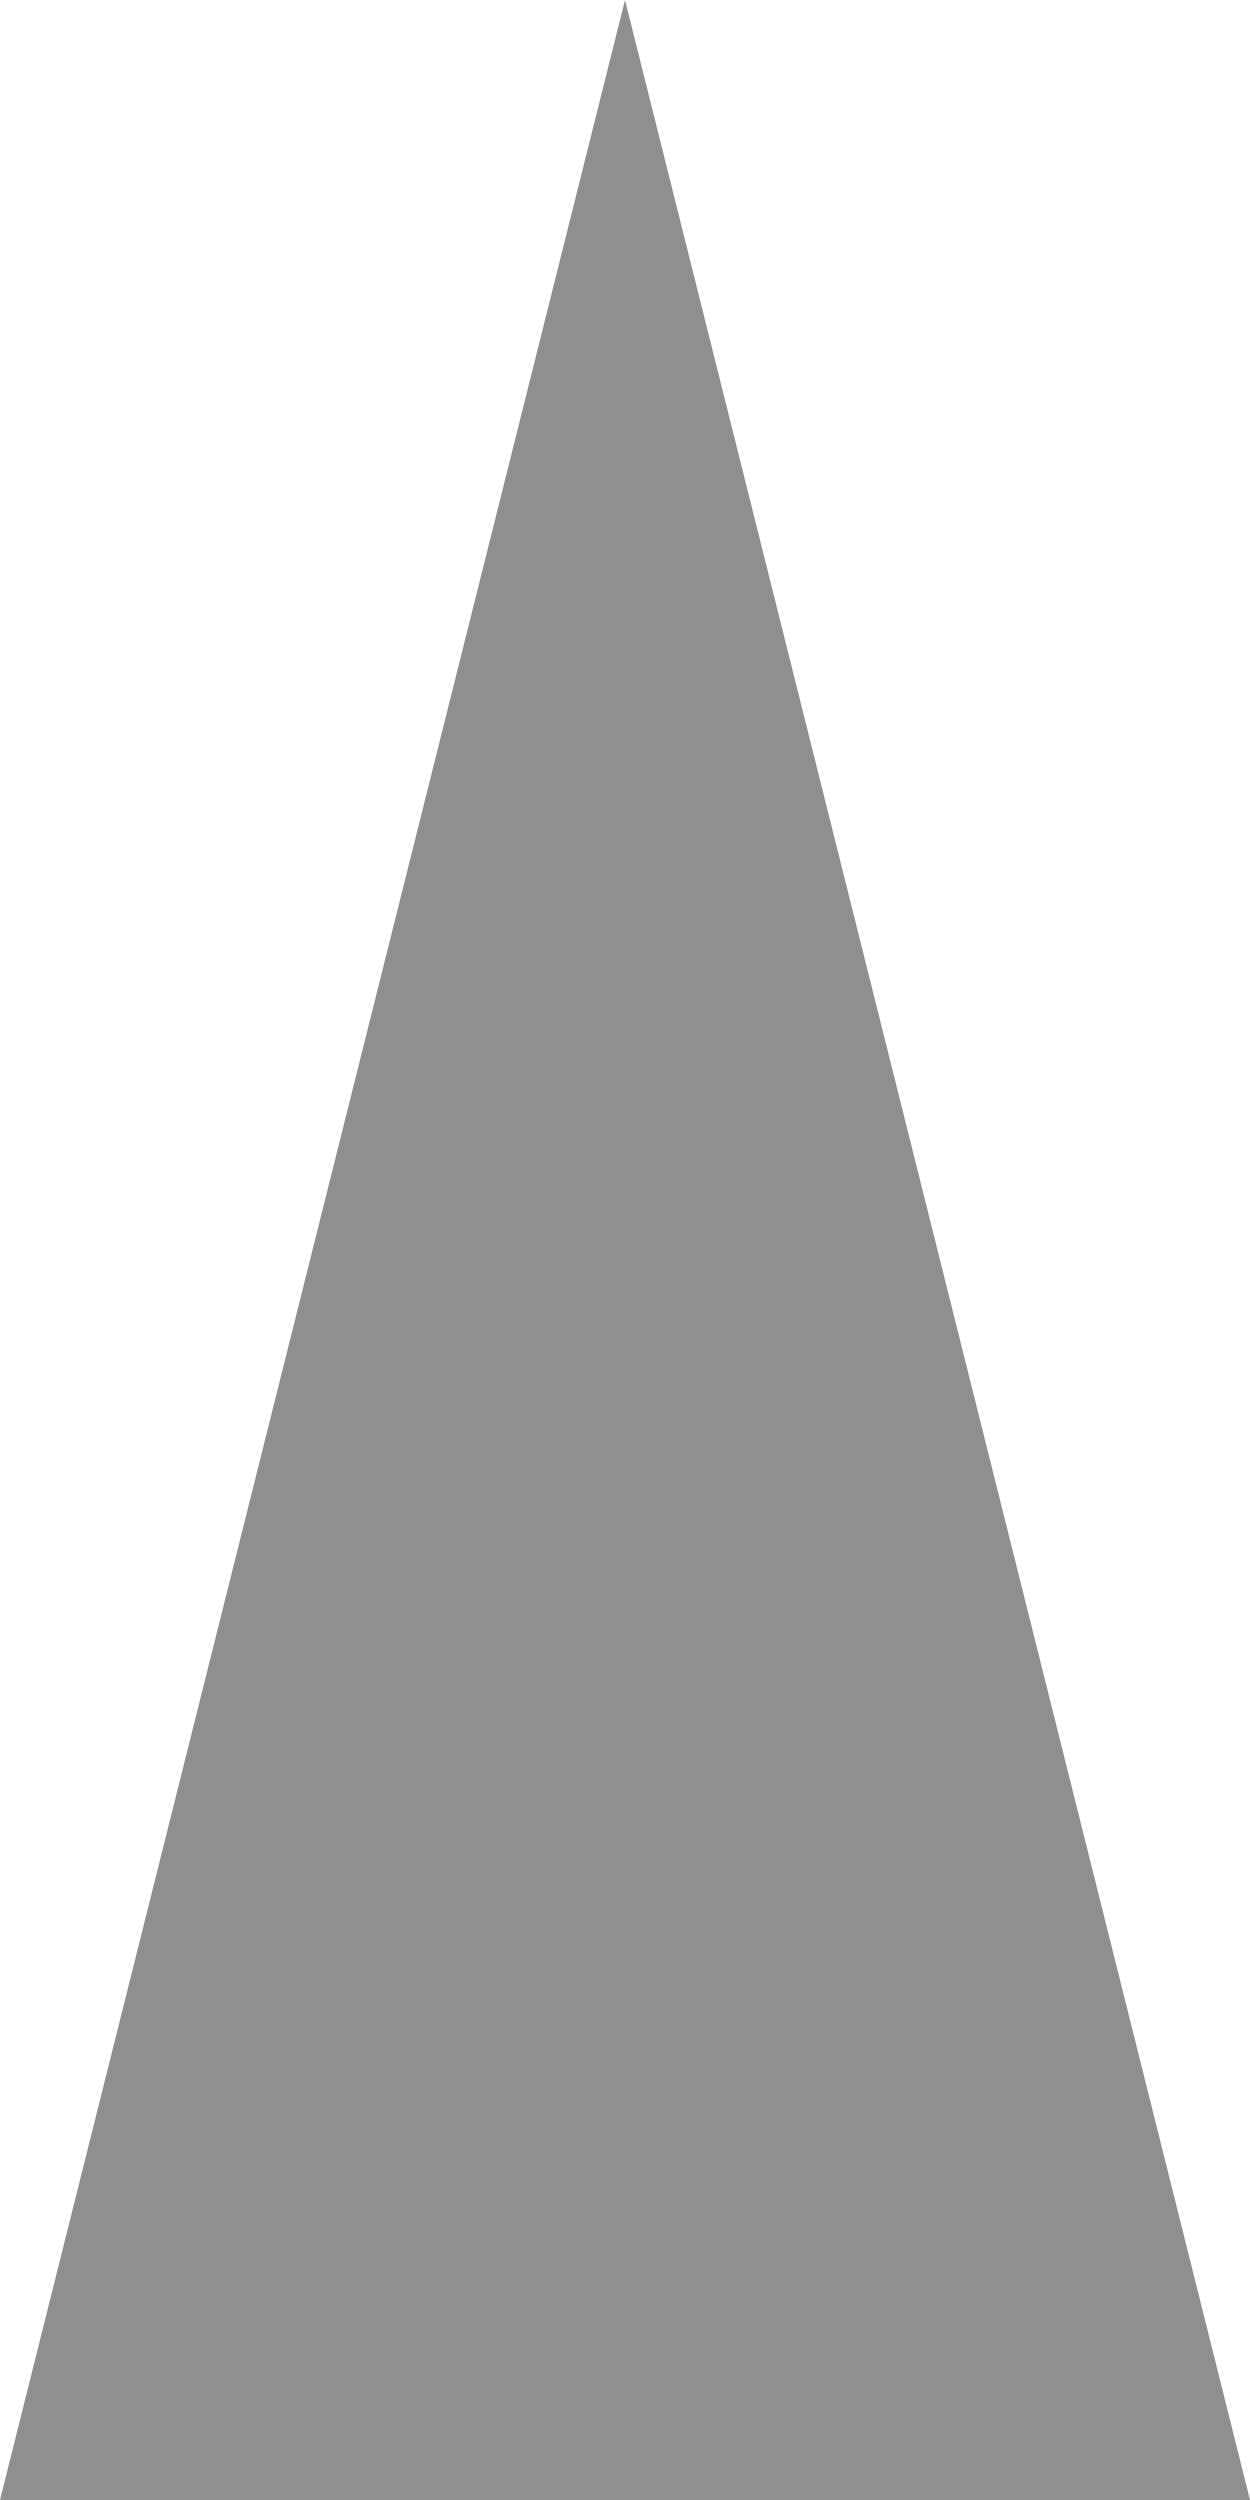
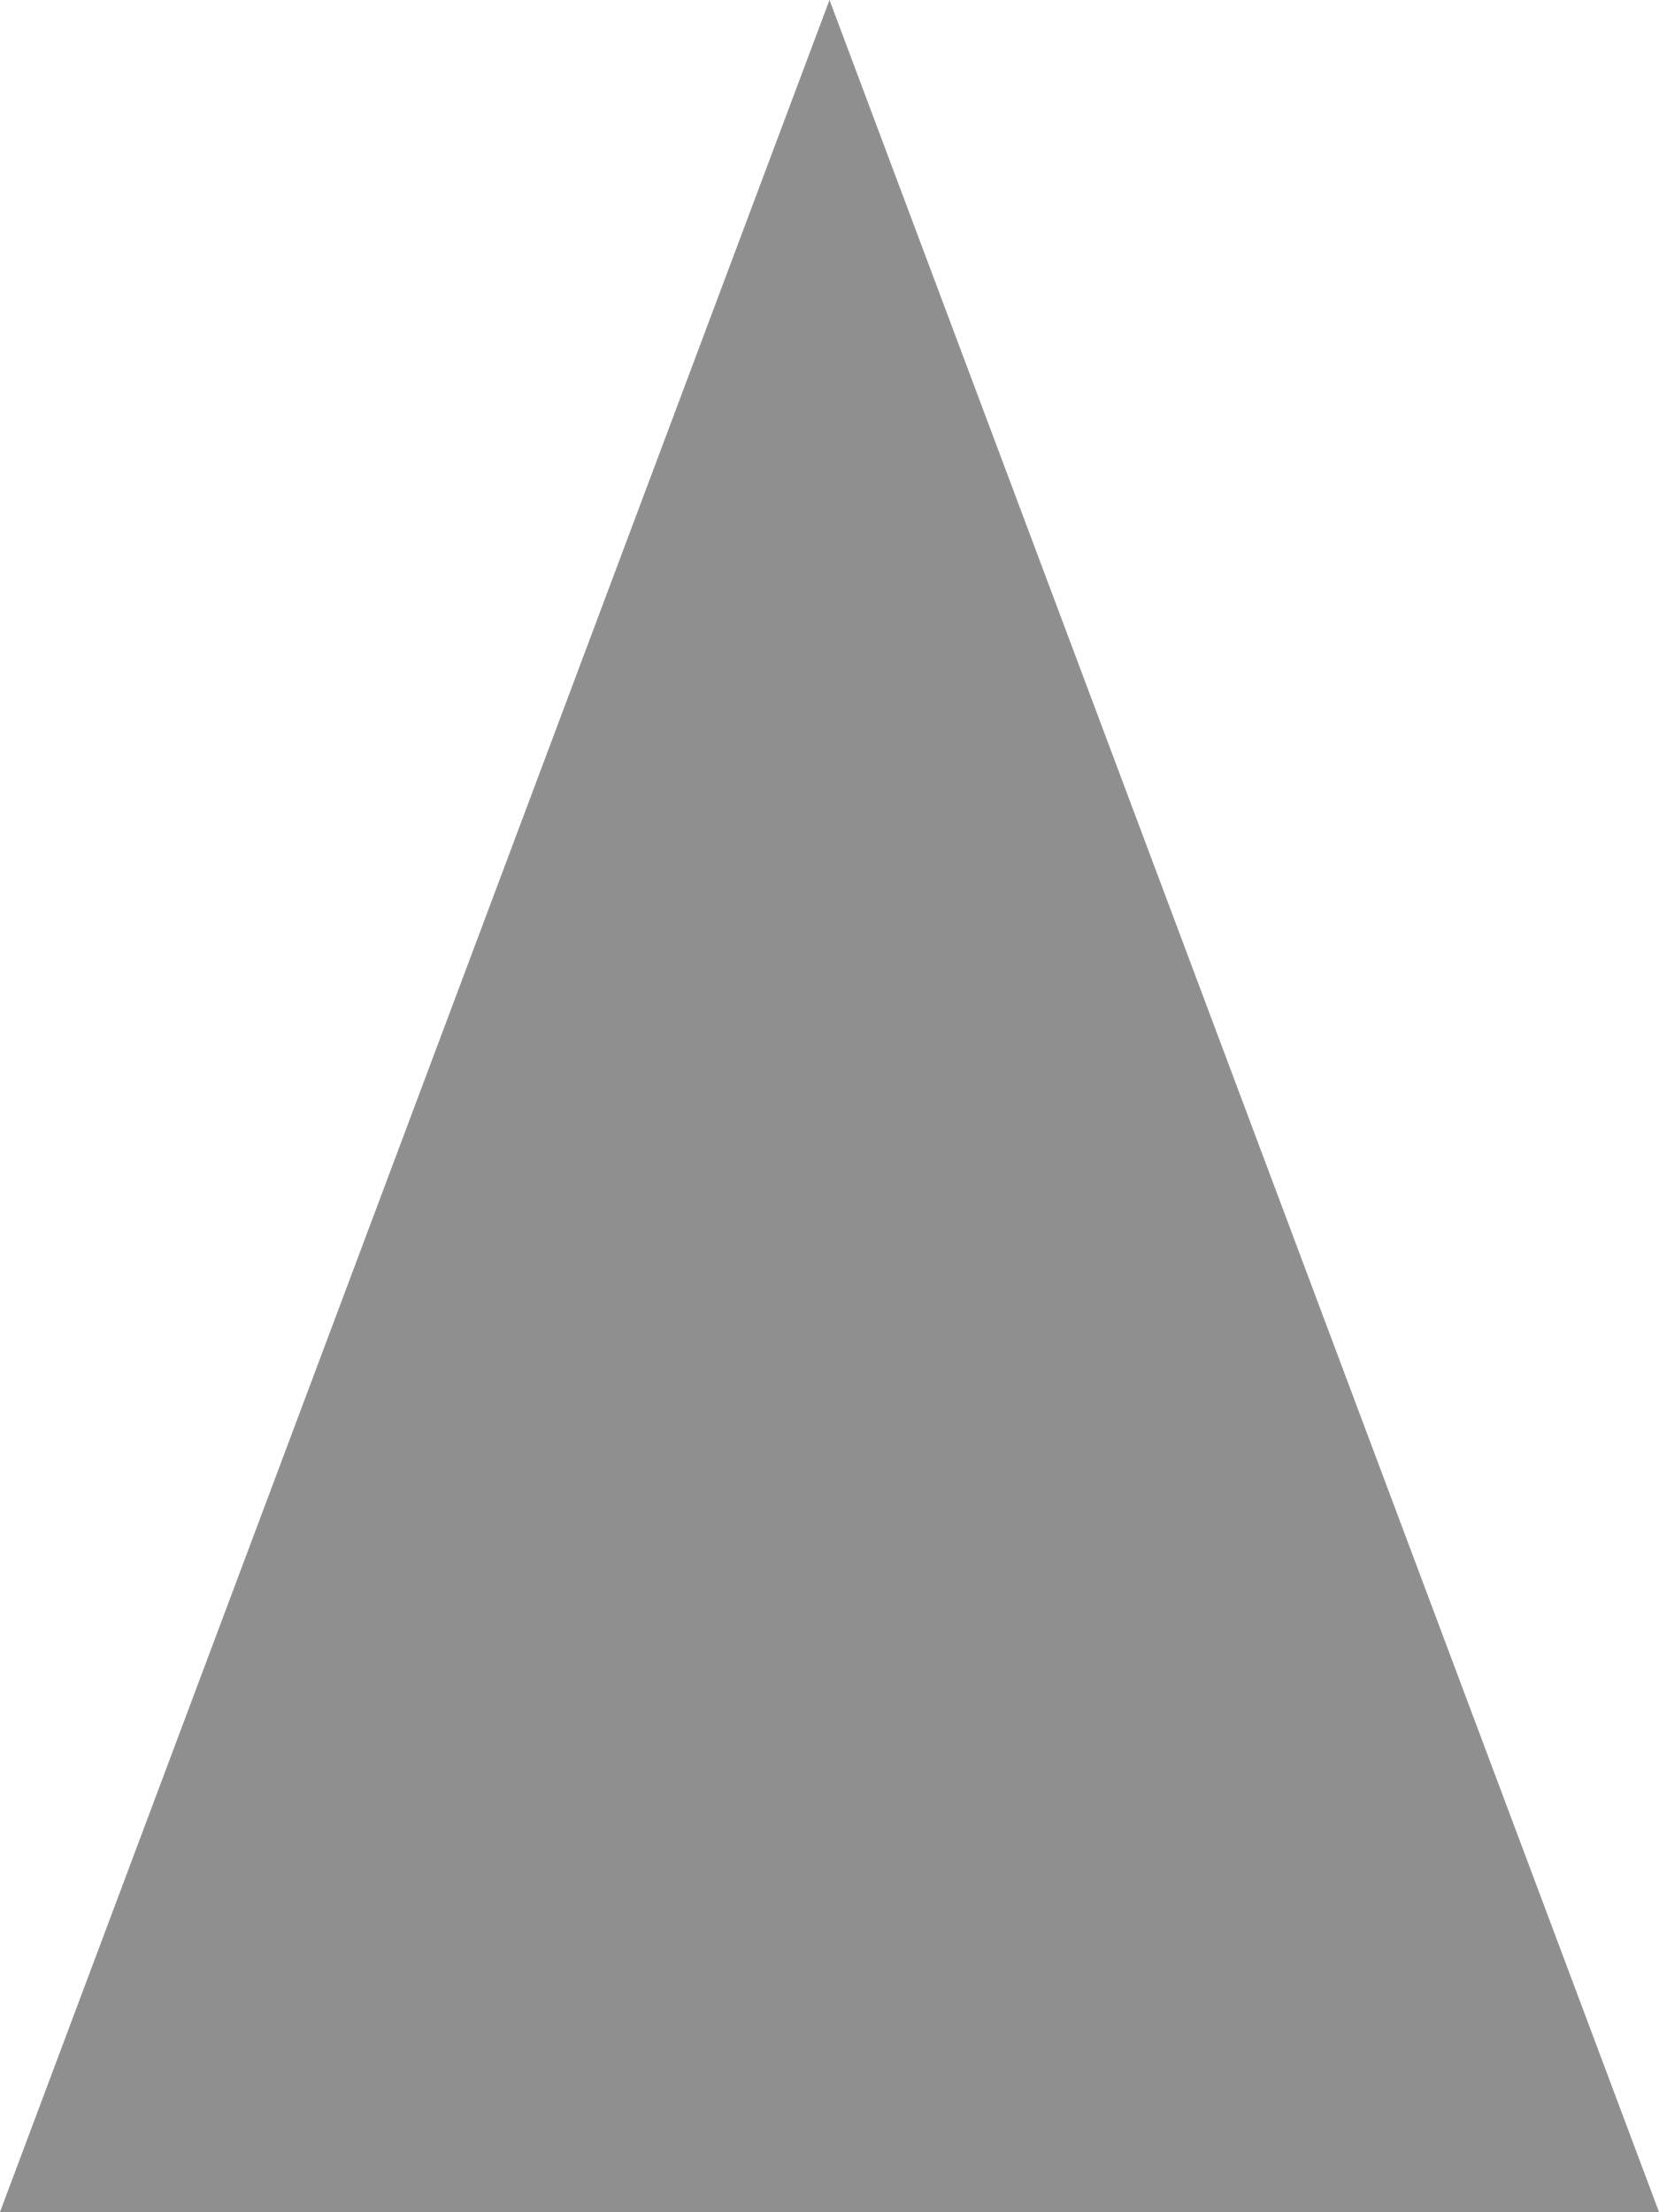
- <svg xmlns="http://www.w3.org/2000/svg" style="fill:#000000" viewBox="0 0 12 24" id="svg2" version="1.1" width="12" height="24">
+ <svg xmlns="http://www.w3.org/2000/svg" style="fill:#000000" viewBox="0 0 9 12" id="svg2" version="1.1" width="9" height="12">
  <defs id="defs8" />
-   <path d="M 6,0 0,24 12,24 6,0 Z" id="path4" style="fill:#000000;fill-opacity:0.438" />
+   <path d="M 4.5,0 0,12 9,12 4.5,0 Z" id="path4" style="fill:#000000;fill-opacity:0.438" />
</svg>
